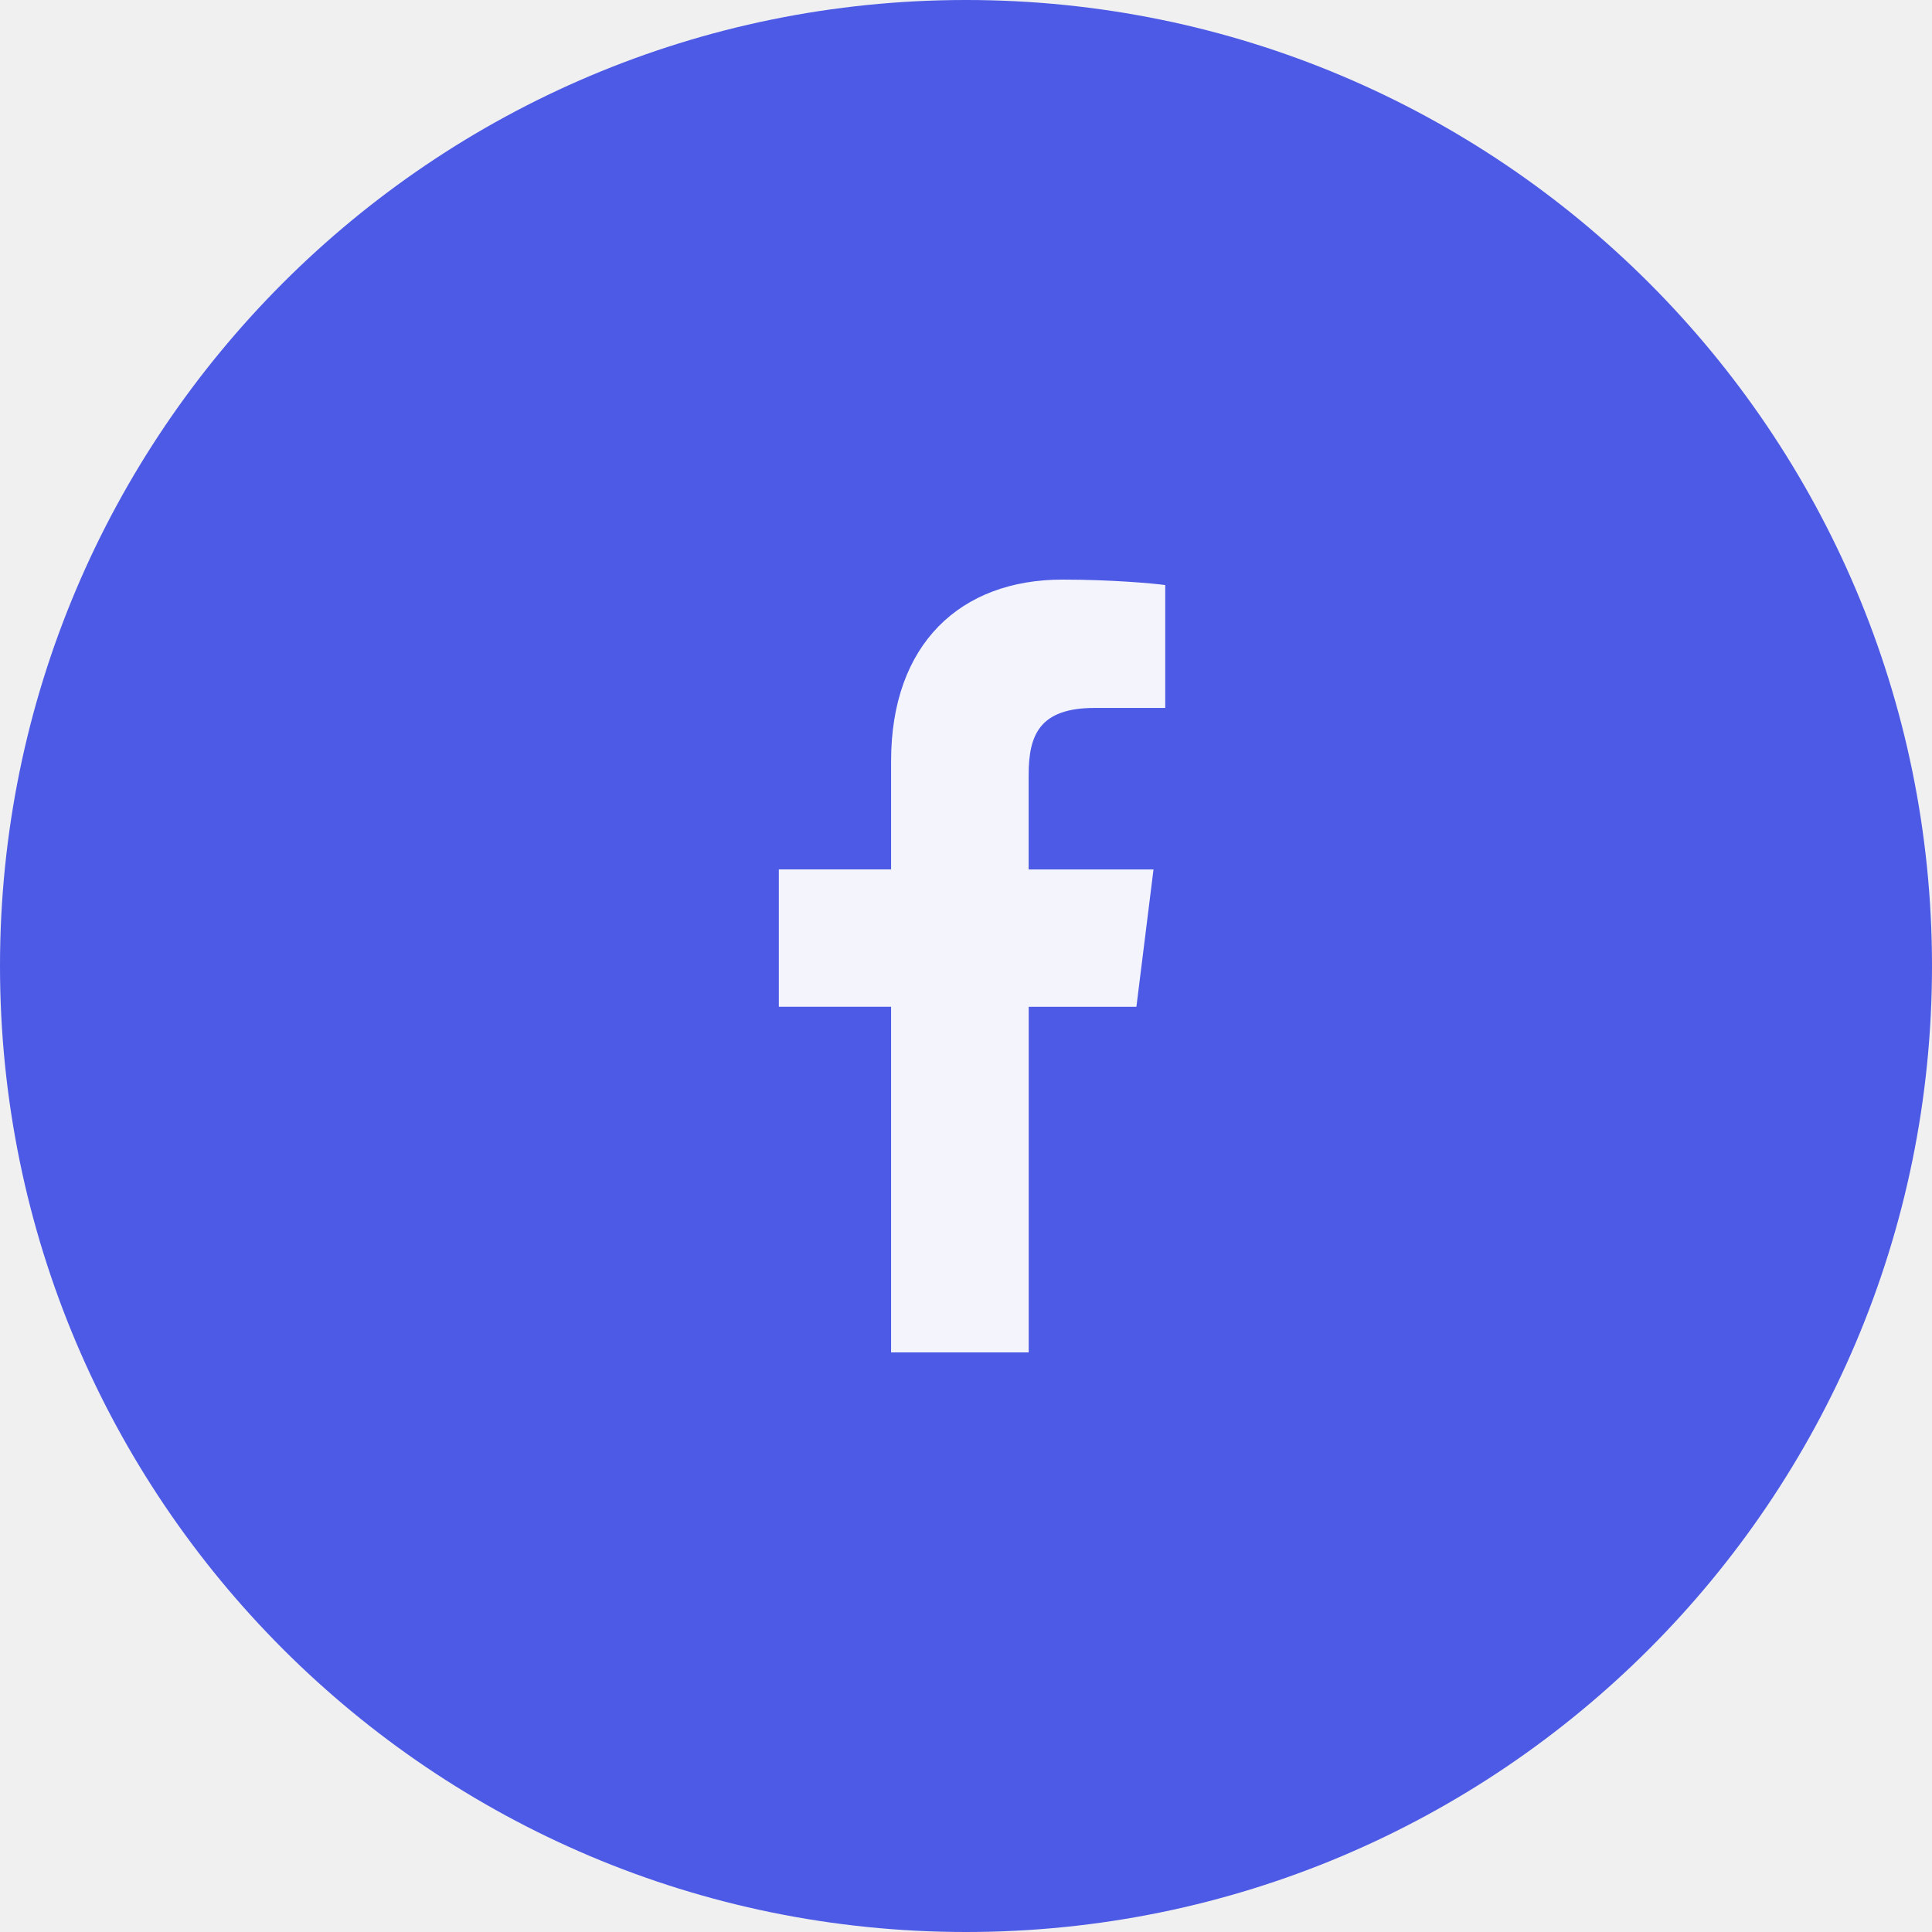
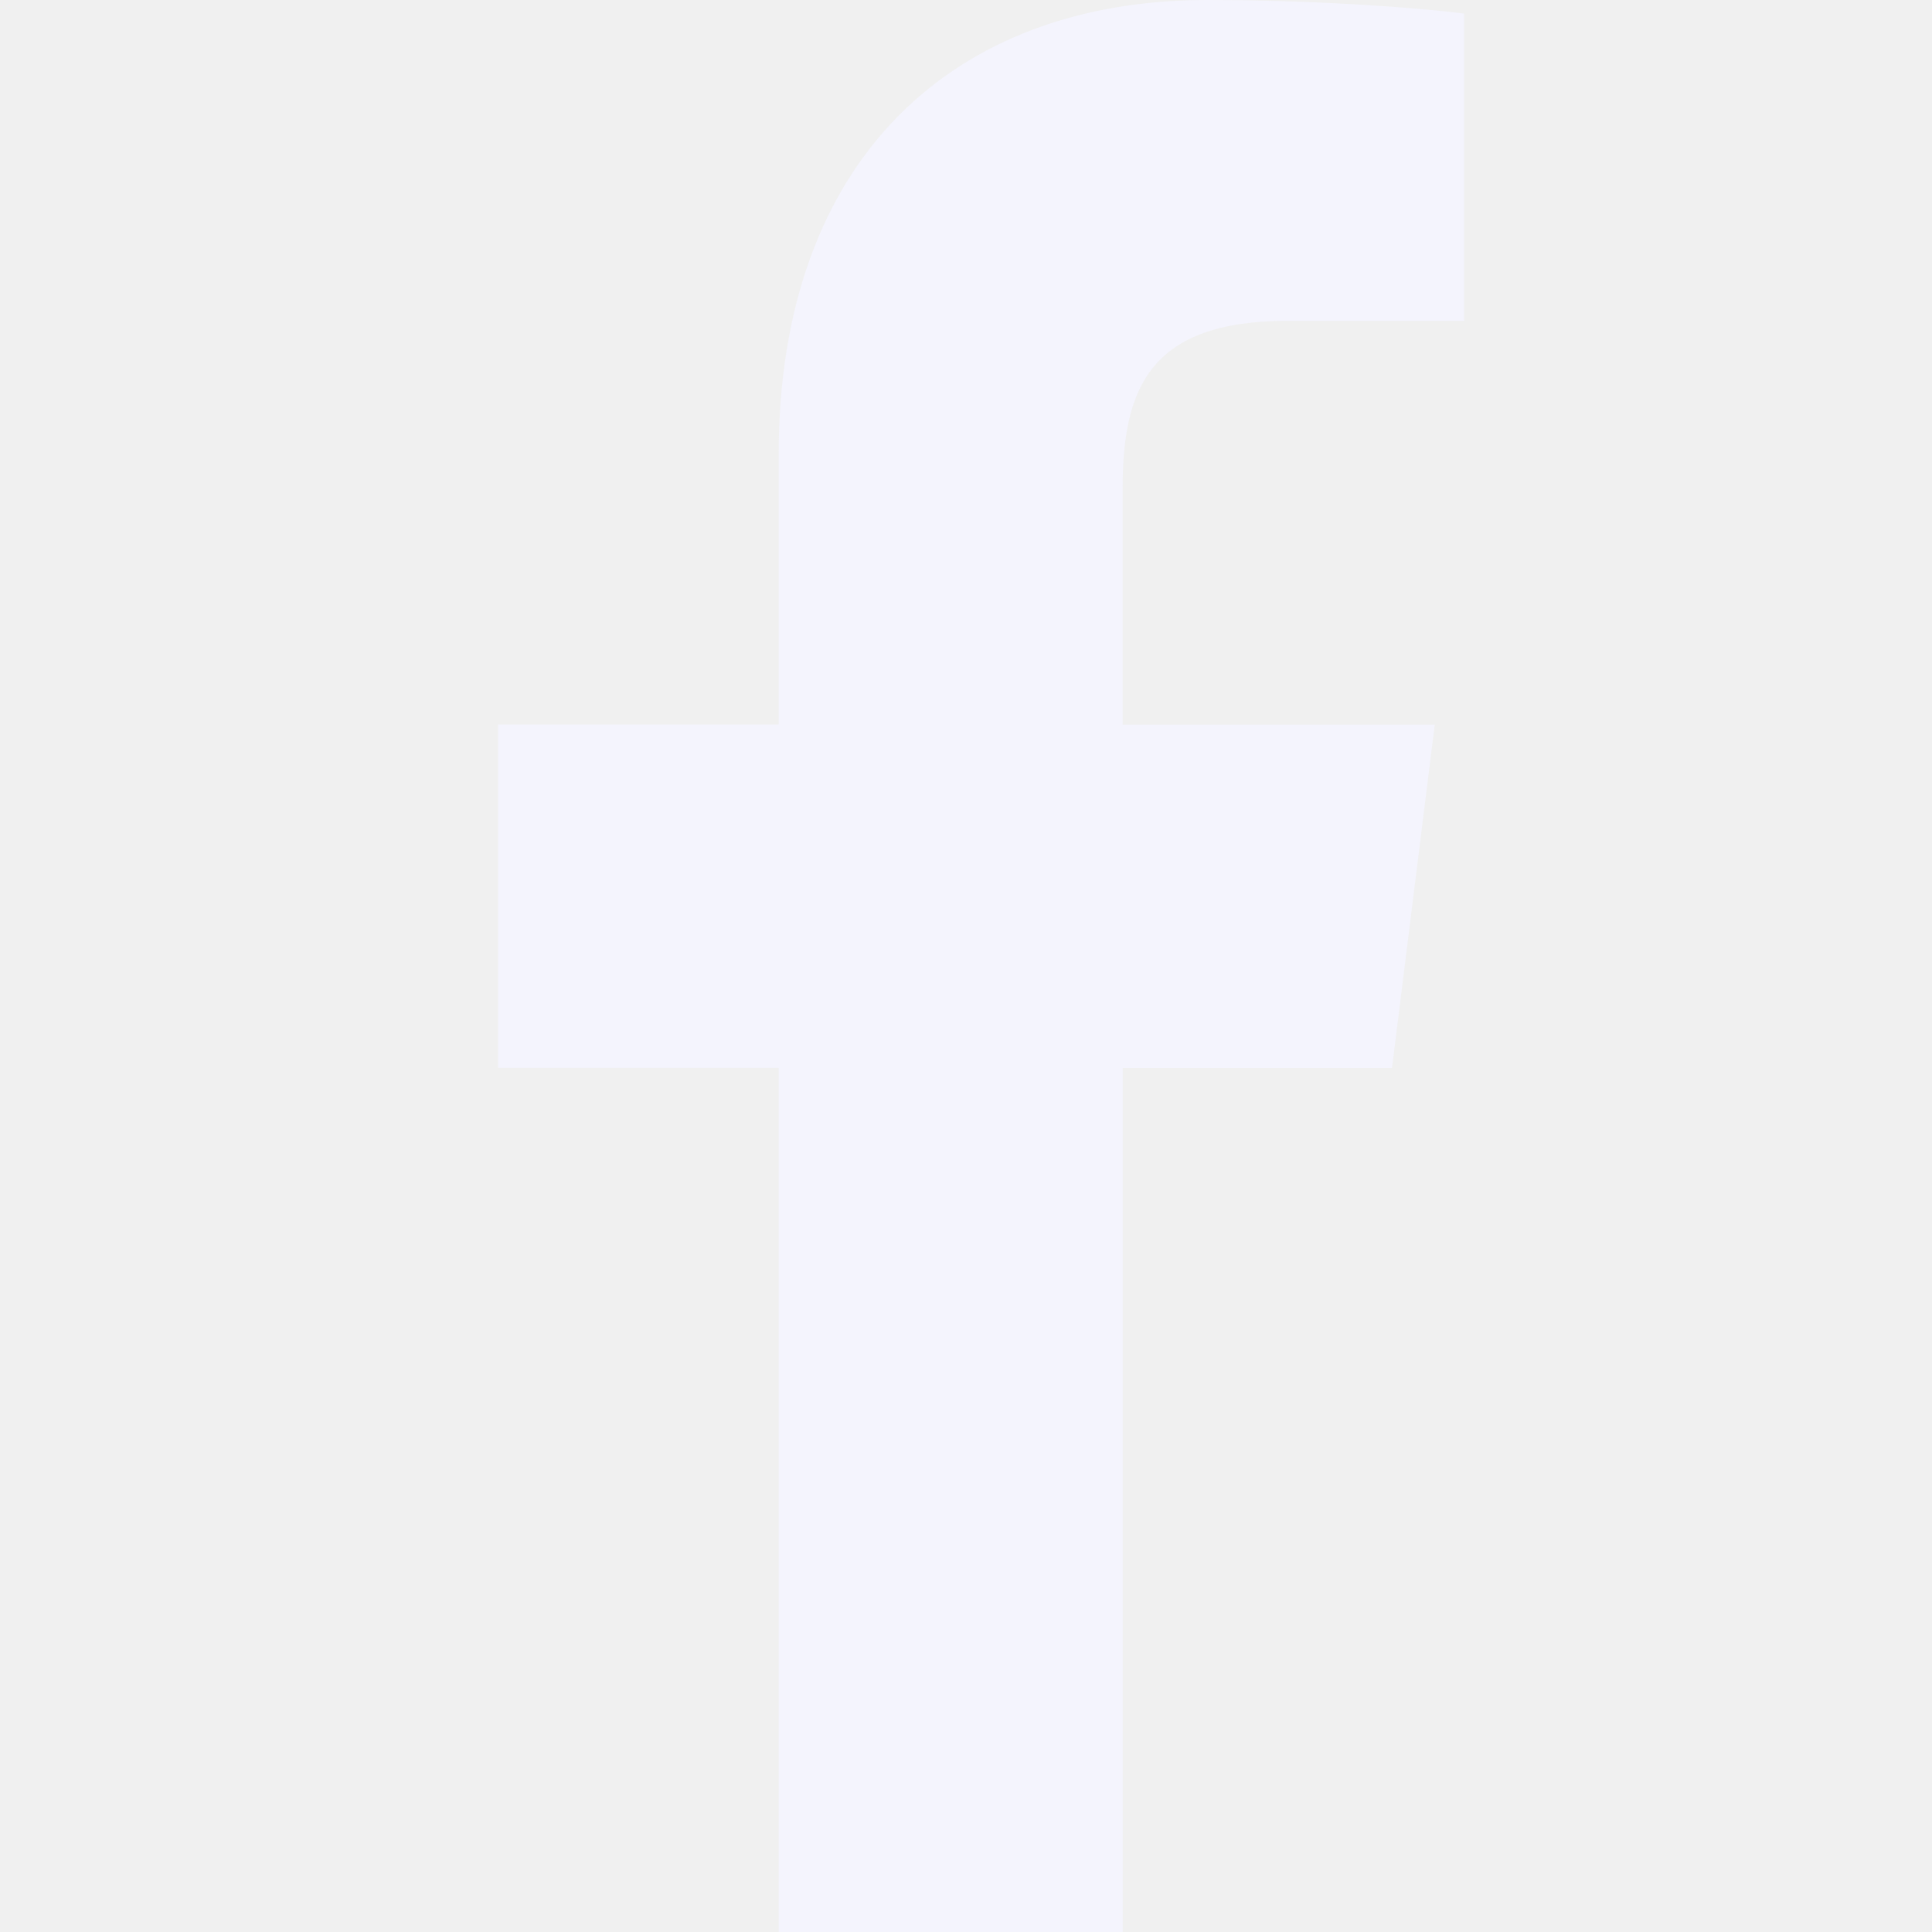
- <svg xmlns="http://www.w3.org/2000/svg" width="40" height="40" viewBox="0 0 40 40" fill="none">
-   <path d="M40 20C40 25.523 37.761 30.523 34.142 34.142C30.523 37.761 25.523 40 20 40C14.477 40 9.477 37.761 5.858 34.142C2.239 30.523 0 25.523 0 20C0 14.477 2.239 9.477 5.858 5.858C9.477 2.239 14.477 -6.10352e-05 20 -6.10352e-05C25.523 -6.10352e-05 30.523 2.239 34.142 5.858C37.761 9.477 40 14.477 40 20Z" fill="#4D5AE5" />
-   <g clip-path="url(#clip0_297080_4344)">
-     <path d="M22.665 14.657H24.125V12.113C23.873 12.078 23.007 12 21.997 12C19.891 12 18.449 13.325 18.449 15.759V18H16.125V20.844H18.449V28H21.298V20.845H23.528L23.882 18.001H21.297V16.041C21.298 15.219 21.519 14.657 22.665 14.657V14.657Z" fill="#F4F4FD" />
+ <svg xmlns="http://www.w3.org/2000/svg" width="16" height="16" viewBox="0 0 16 16" fill="none">
+   <g clip-path="url(#clip0_528802_1143)">
+     <path d="M10.665 2.657H12.125V0.113C11.873 0.078 11.007 -0 9.997 -0C7.891 -0 6.449 1.325 6.449 3.759V6H4.125V8.844H6.449V16H9.298V8.845H11.528L11.882 6.001H9.297V4.041C9.298 3.219 9.519 2.657 10.665 2.657V2.657Z" fill="#F4F4FD" />
  </g>
  <defs>
-     <clipPath id="clip0_297080_4344">
-       <rect width="16" height="16" fill="white" transform="translate(12 11.9999)" />
+     <clipPath id="clip0_528802_1143">
+       <rect width="16" height="16" fill="white" />
    </clipPath>
  </defs>
</svg>
